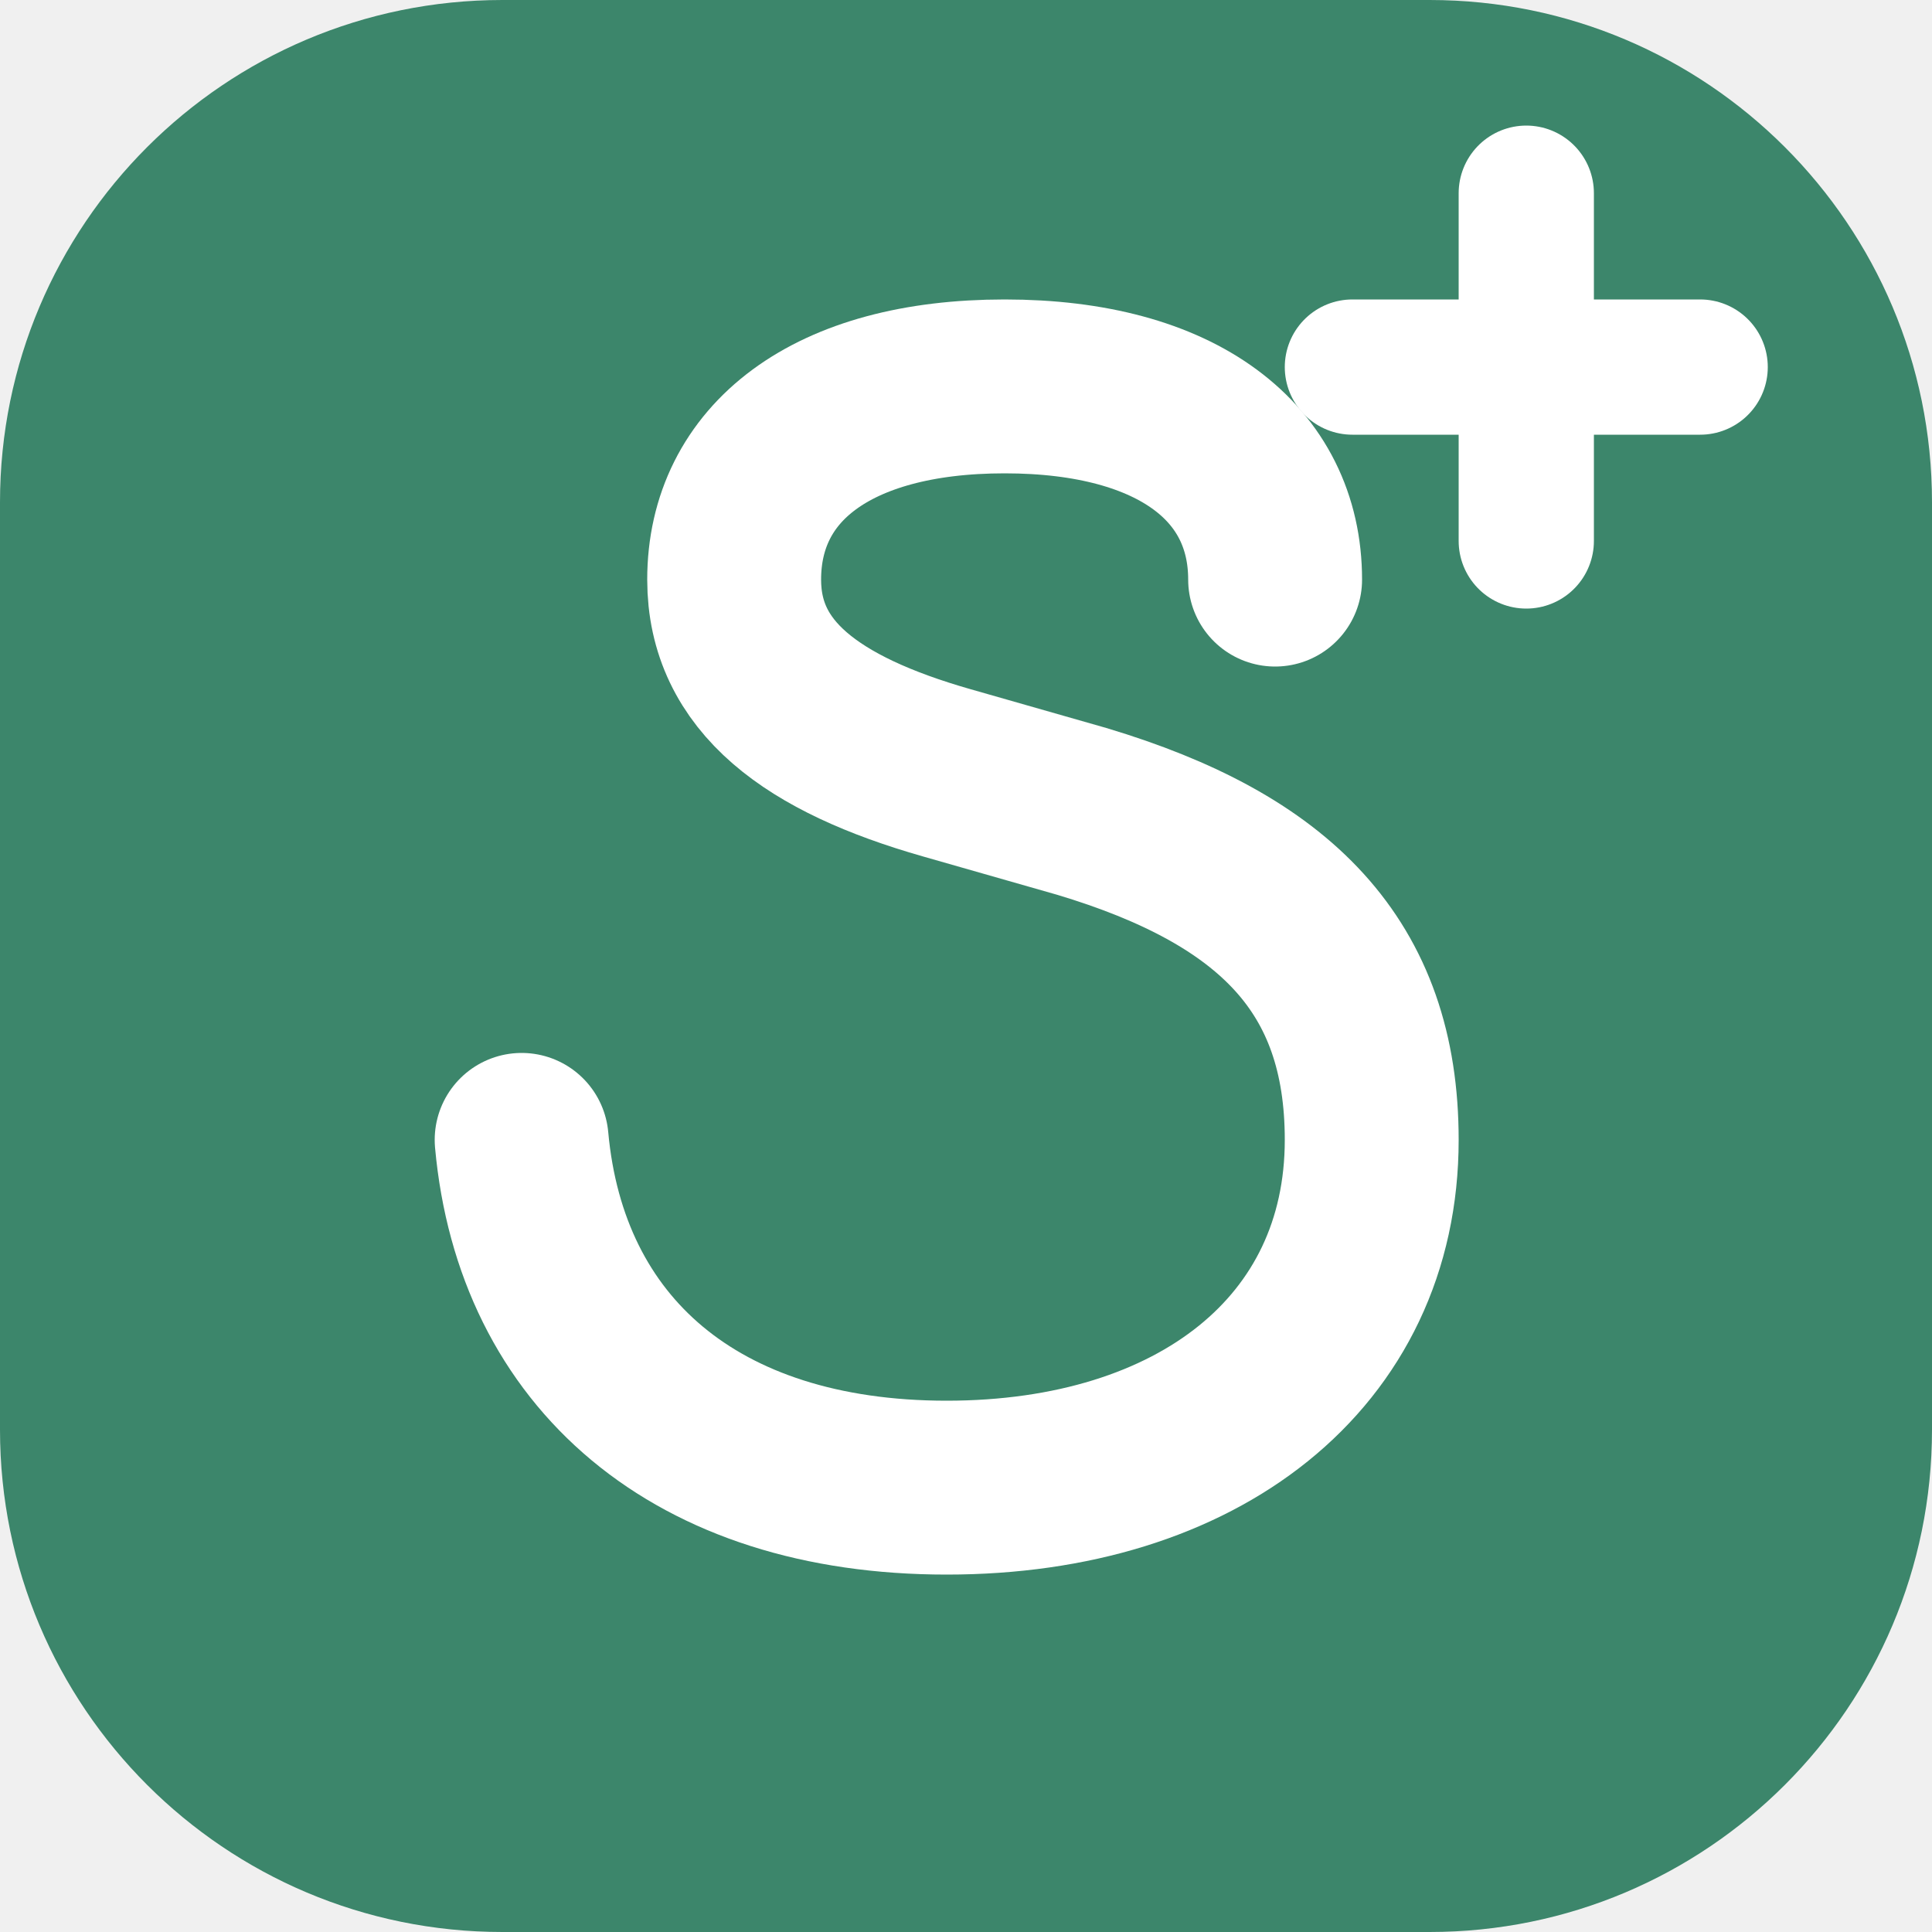
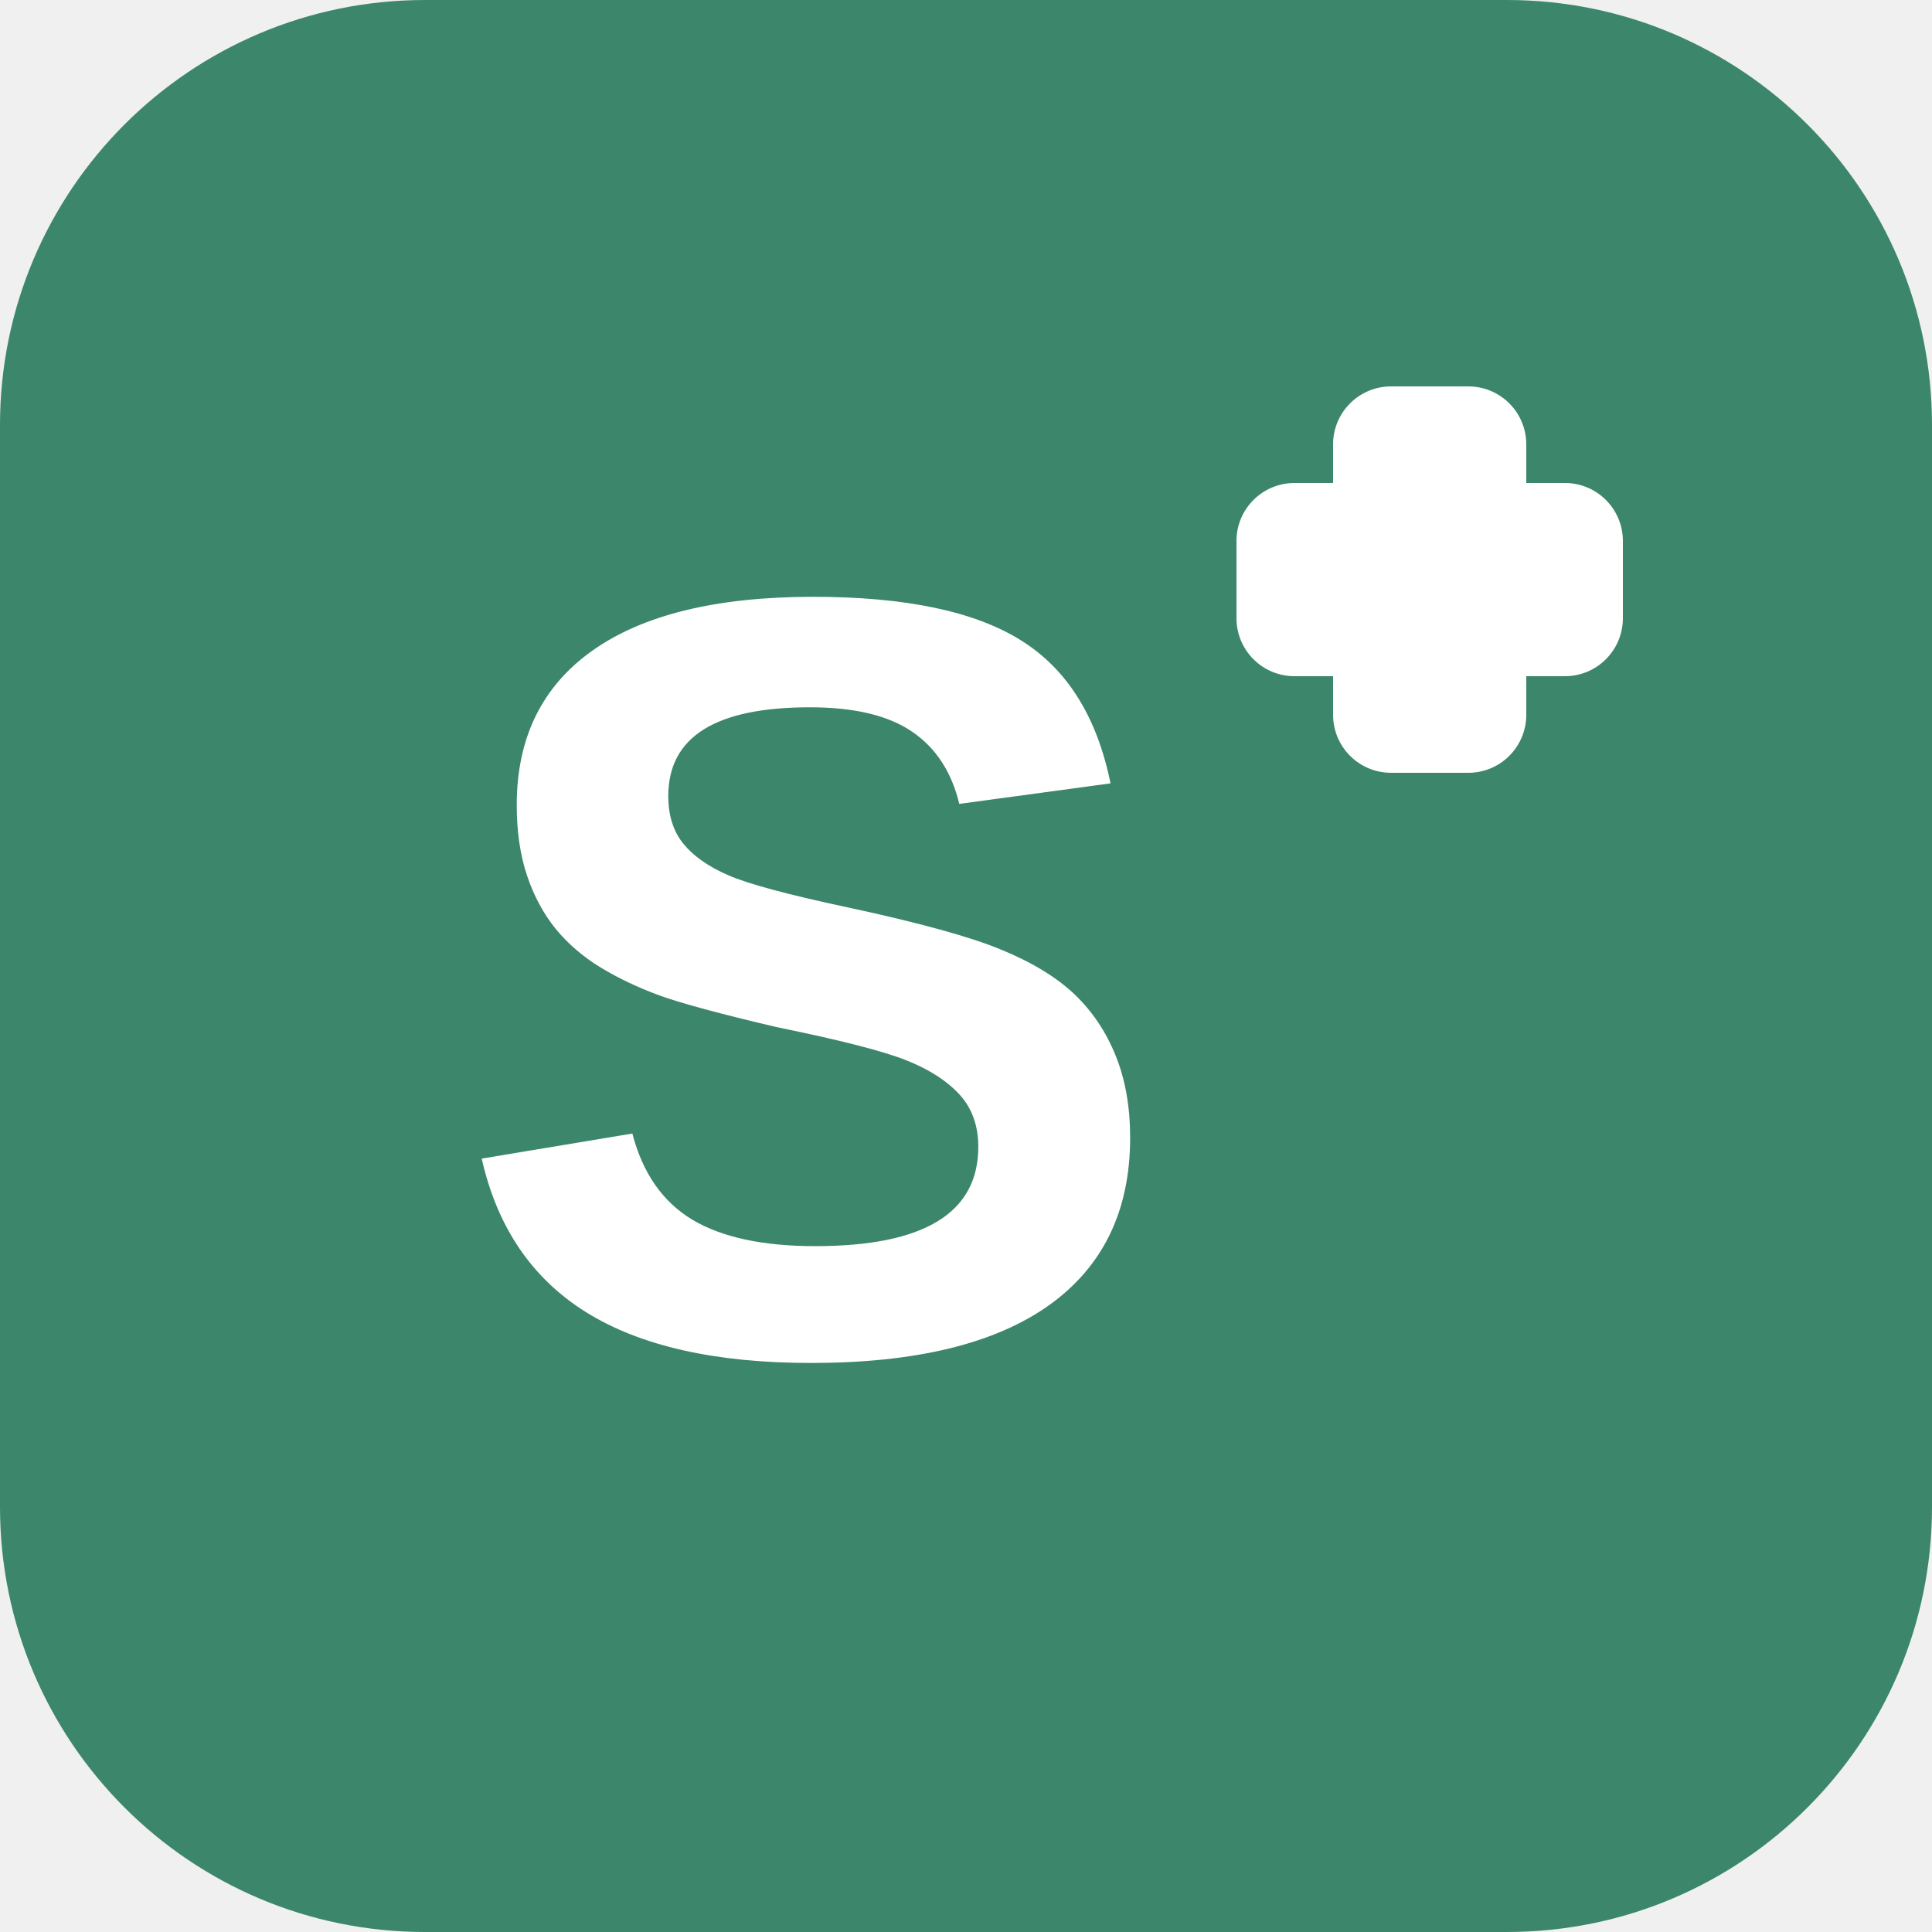
<svg xmlns="http://www.w3.org/2000/svg" viewBox="0 0 100 100">
-   <rect x="0" y="0" width="100" height="100" rx="26" fill="#3C866B" />
-   <path d="M 66 30        C 66 24, 61 20, 52 20        C 43 20, 38 24, 38 30        C 38 35, 42 38, 49 40        L 56 42        C 66 45, 71 50, 71 59        C 71 70, 62 77, 49 77        C 36 77, 28 70, 27 59" fill="none" stroke="#FFFFFF" stroke-width="9" stroke-linecap="round" />
-   <path d="M79 10 V28 M70 19 H88" stroke="#FFFFFF" stroke-width="7" stroke-linecap="round" />
+   <rect x="0" y="0" width="100" height="100" rx="22" fill="#3C866B" />
+   <text x="42" y="70" font-size="56" font-weight="800" font-family="Arial, Helvetica, sans-serif" fill="#FFFFFF" text-anchor="middle">S</text>
+   <rect x="69" y="20" width="10" height="20" rx="3" fill="#FFFFFF" />
+   <rect x="64" y="25" width="20" height="10" rx="3" fill="#FFFFFF" />
</svg>
